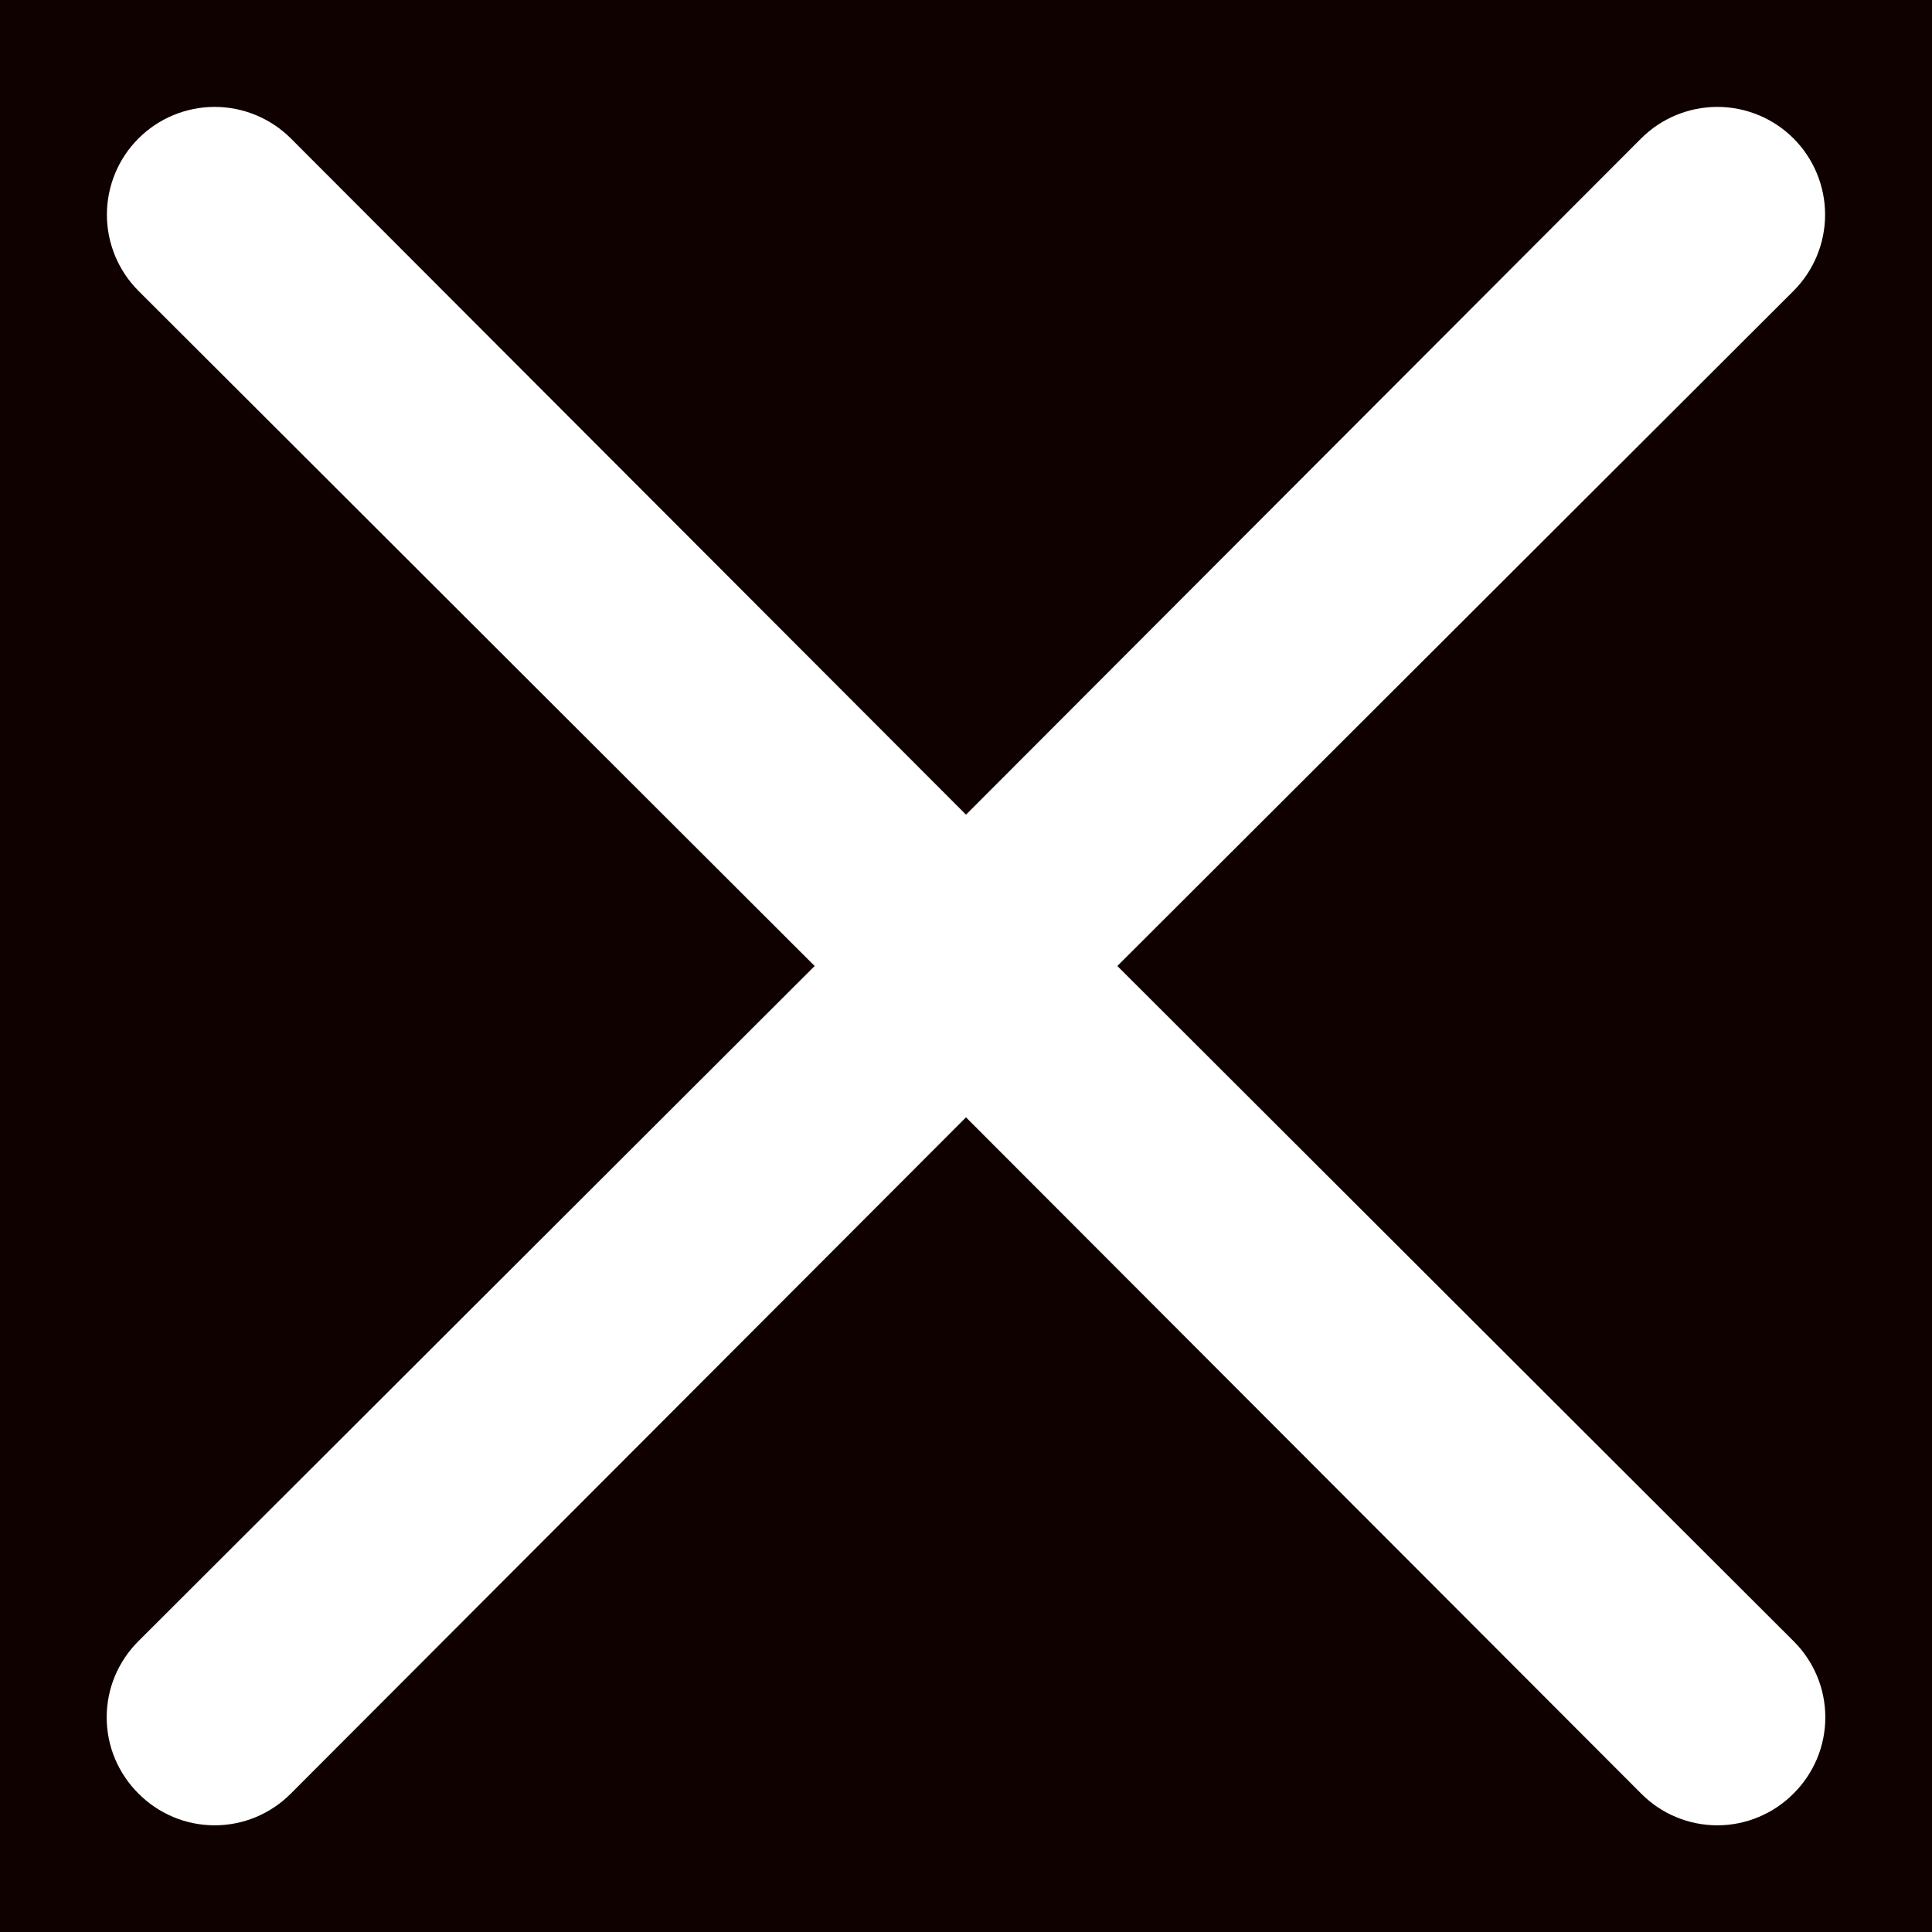
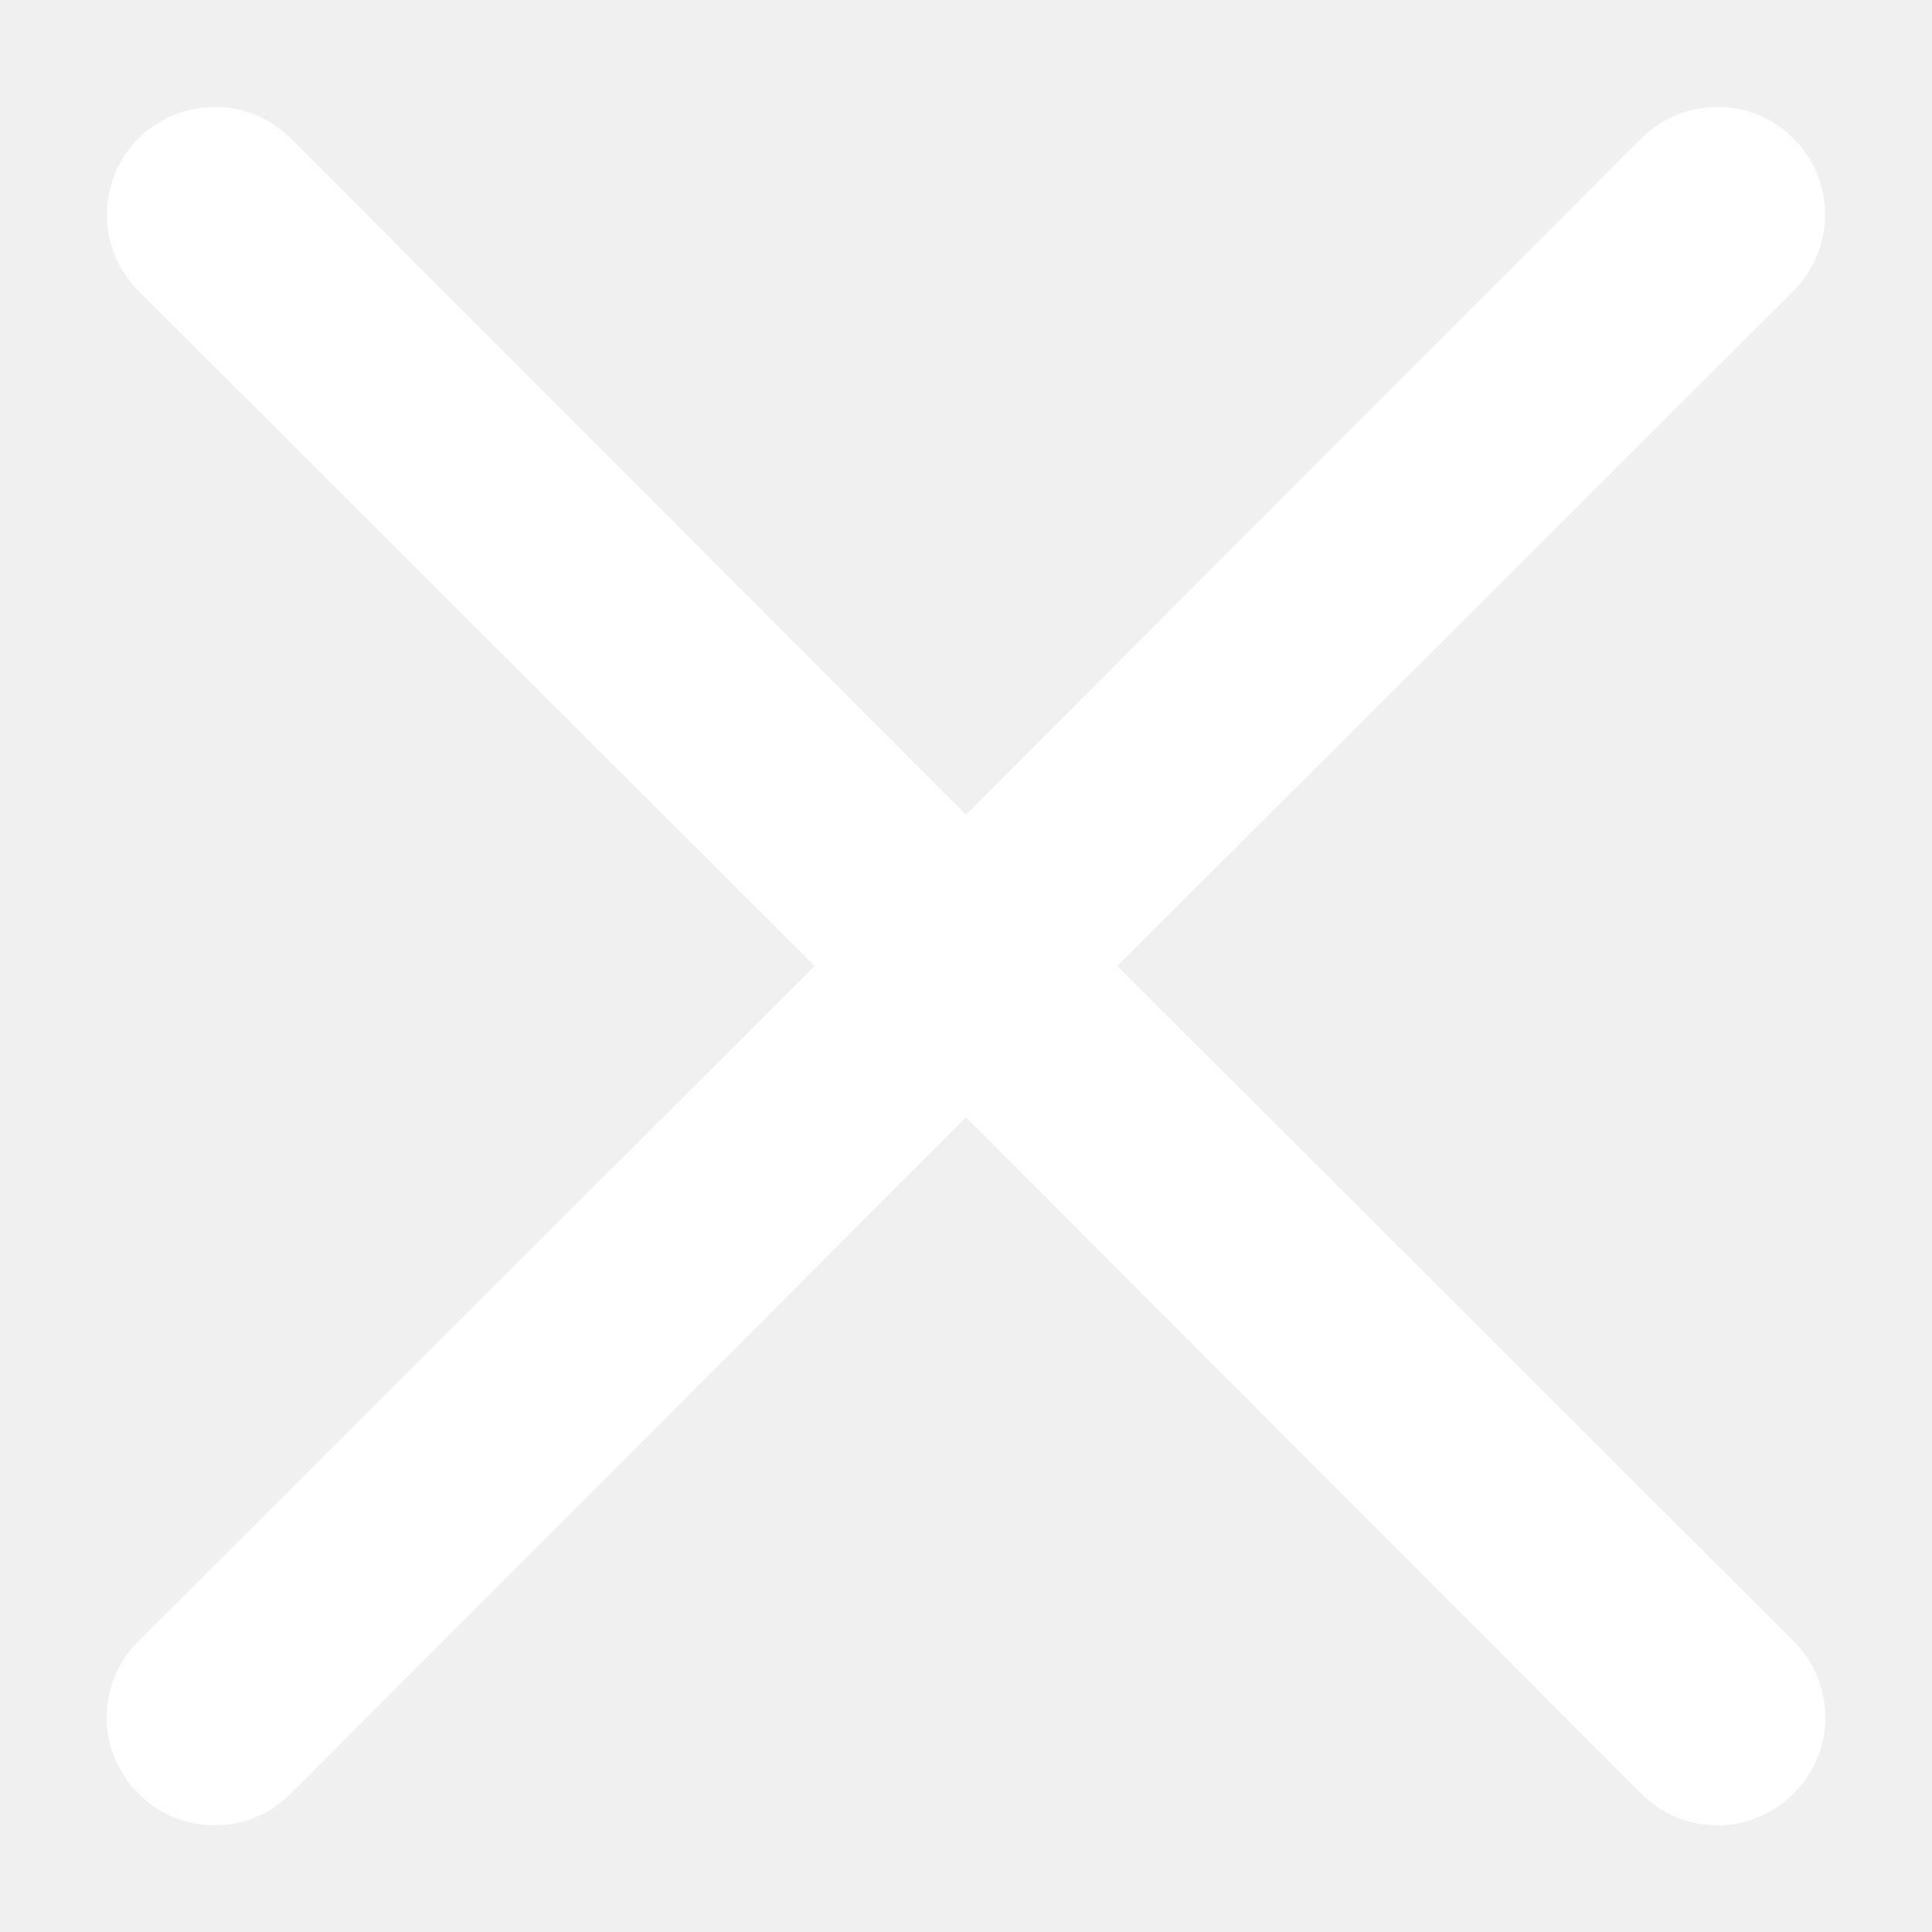
- <svg xmlns="http://www.w3.org/2000/svg" width="18" height="18" viewBox="0 0 18 18" fill="none">
-   <g clip-path="url(#clip0_1_3)">
-     <rect width="18" height="18" fill="#100101" />
-     <path d="M10.41 9L16.71 2.71C16.898 2.522 17.004 2.266 17.004 2C17.004 1.734 16.898 1.478 16.71 1.29C16.522 1.102 16.266 0.996 16 0.996C15.734 0.996 15.478 1.102 15.29 1.29L9 7.59L2.71 1.29C2.522 1.102 2.266 0.996 2 0.996C1.734 0.996 1.478 1.102 1.29 1.29C1.102 1.478 0.996 1.734 0.996 2C0.996 2.266 1.102 2.522 1.29 2.71L7.59 9L1.29 15.29C1.196 15.383 1.122 15.494 1.071 15.615C1.02 15.737 0.994 15.868 0.994 16C0.994 16.132 1.02 16.263 1.071 16.385C1.122 16.506 1.196 16.617 1.29 16.71C1.383 16.804 1.494 16.878 1.615 16.929C1.737 16.98 1.868 17.006 2 17.006C2.132 17.006 2.263 16.98 2.385 16.929C2.506 16.878 2.617 16.804 2.71 16.71L9 10.41L15.29 16.71C15.383 16.804 15.493 16.878 15.615 16.929C15.737 16.98 15.868 17.006 16 17.006C16.132 17.006 16.263 16.98 16.384 16.929C16.506 16.878 16.617 16.804 16.71 16.71C16.804 16.617 16.878 16.506 16.929 16.385C16.98 16.263 17.006 16.132 17.006 16C17.006 15.868 16.98 15.737 16.929 15.615C16.878 15.494 16.804 15.383 16.71 15.29L10.41 9Z" fill="white" />
-   </g>
-   <defs>
-     <clipPath id="clip0_1_3">
-       <rect width="18" height="18" fill="white" />
-     </clipPath>
-   </defs>
+ <svg xmlns="http://www.w3.org/2000/svg" width="18" height="18" viewBox="0 0 18 18" fill="#FFF">
+   <path d="M10.41 9L16.71 2.71C16.898 2.522 17.004 2.266 17.004 2C17.004 1.734 16.898 1.478 16.71 1.29C16.522 1.102 16.266 0.996 16 0.996C15.734 0.996 15.478 1.102 15.29 1.29L9 7.59L2.71 1.29C2.522 1.102 2.266 0.996 2 0.996C1.734 0.996 1.478 1.102 1.29 1.29C1.102 1.478 0.996 1.734 0.996 2C0.996 2.266 1.102 2.522 1.29 2.71L7.59 9L1.29 15.29C1.196 15.383 1.122 15.494 1.071 15.615C1.02 15.737 0.994 15.868 0.994 16C0.994 16.132 1.02 16.263 1.071 16.385C1.122 16.506 1.196 16.617 1.29 16.71C1.383 16.804 1.494 16.878 1.615 16.929C1.737 16.98 1.868 17.006 2 17.006C2.132 17.006 2.263 16.98 2.385 16.929C2.506 16.878 2.617 16.804 2.71 16.71L9 10.41L15.29 16.71C15.383 16.804 15.493 16.878 15.615 16.929C15.737 16.98 15.868 17.006 16 17.006C16.132 17.006 16.263 16.98 16.384 16.929C16.506 16.878 16.617 16.804 16.71 16.71C16.804 16.617 16.878 16.506 16.929 16.385C16.98 16.263 17.006 16.132 17.006 16C17.006 15.868 16.98 15.737 16.929 15.615C16.878 15.494 16.804 15.383 16.71 15.29L10.41 9Z" fill="#FFFFFF" />
</svg>
